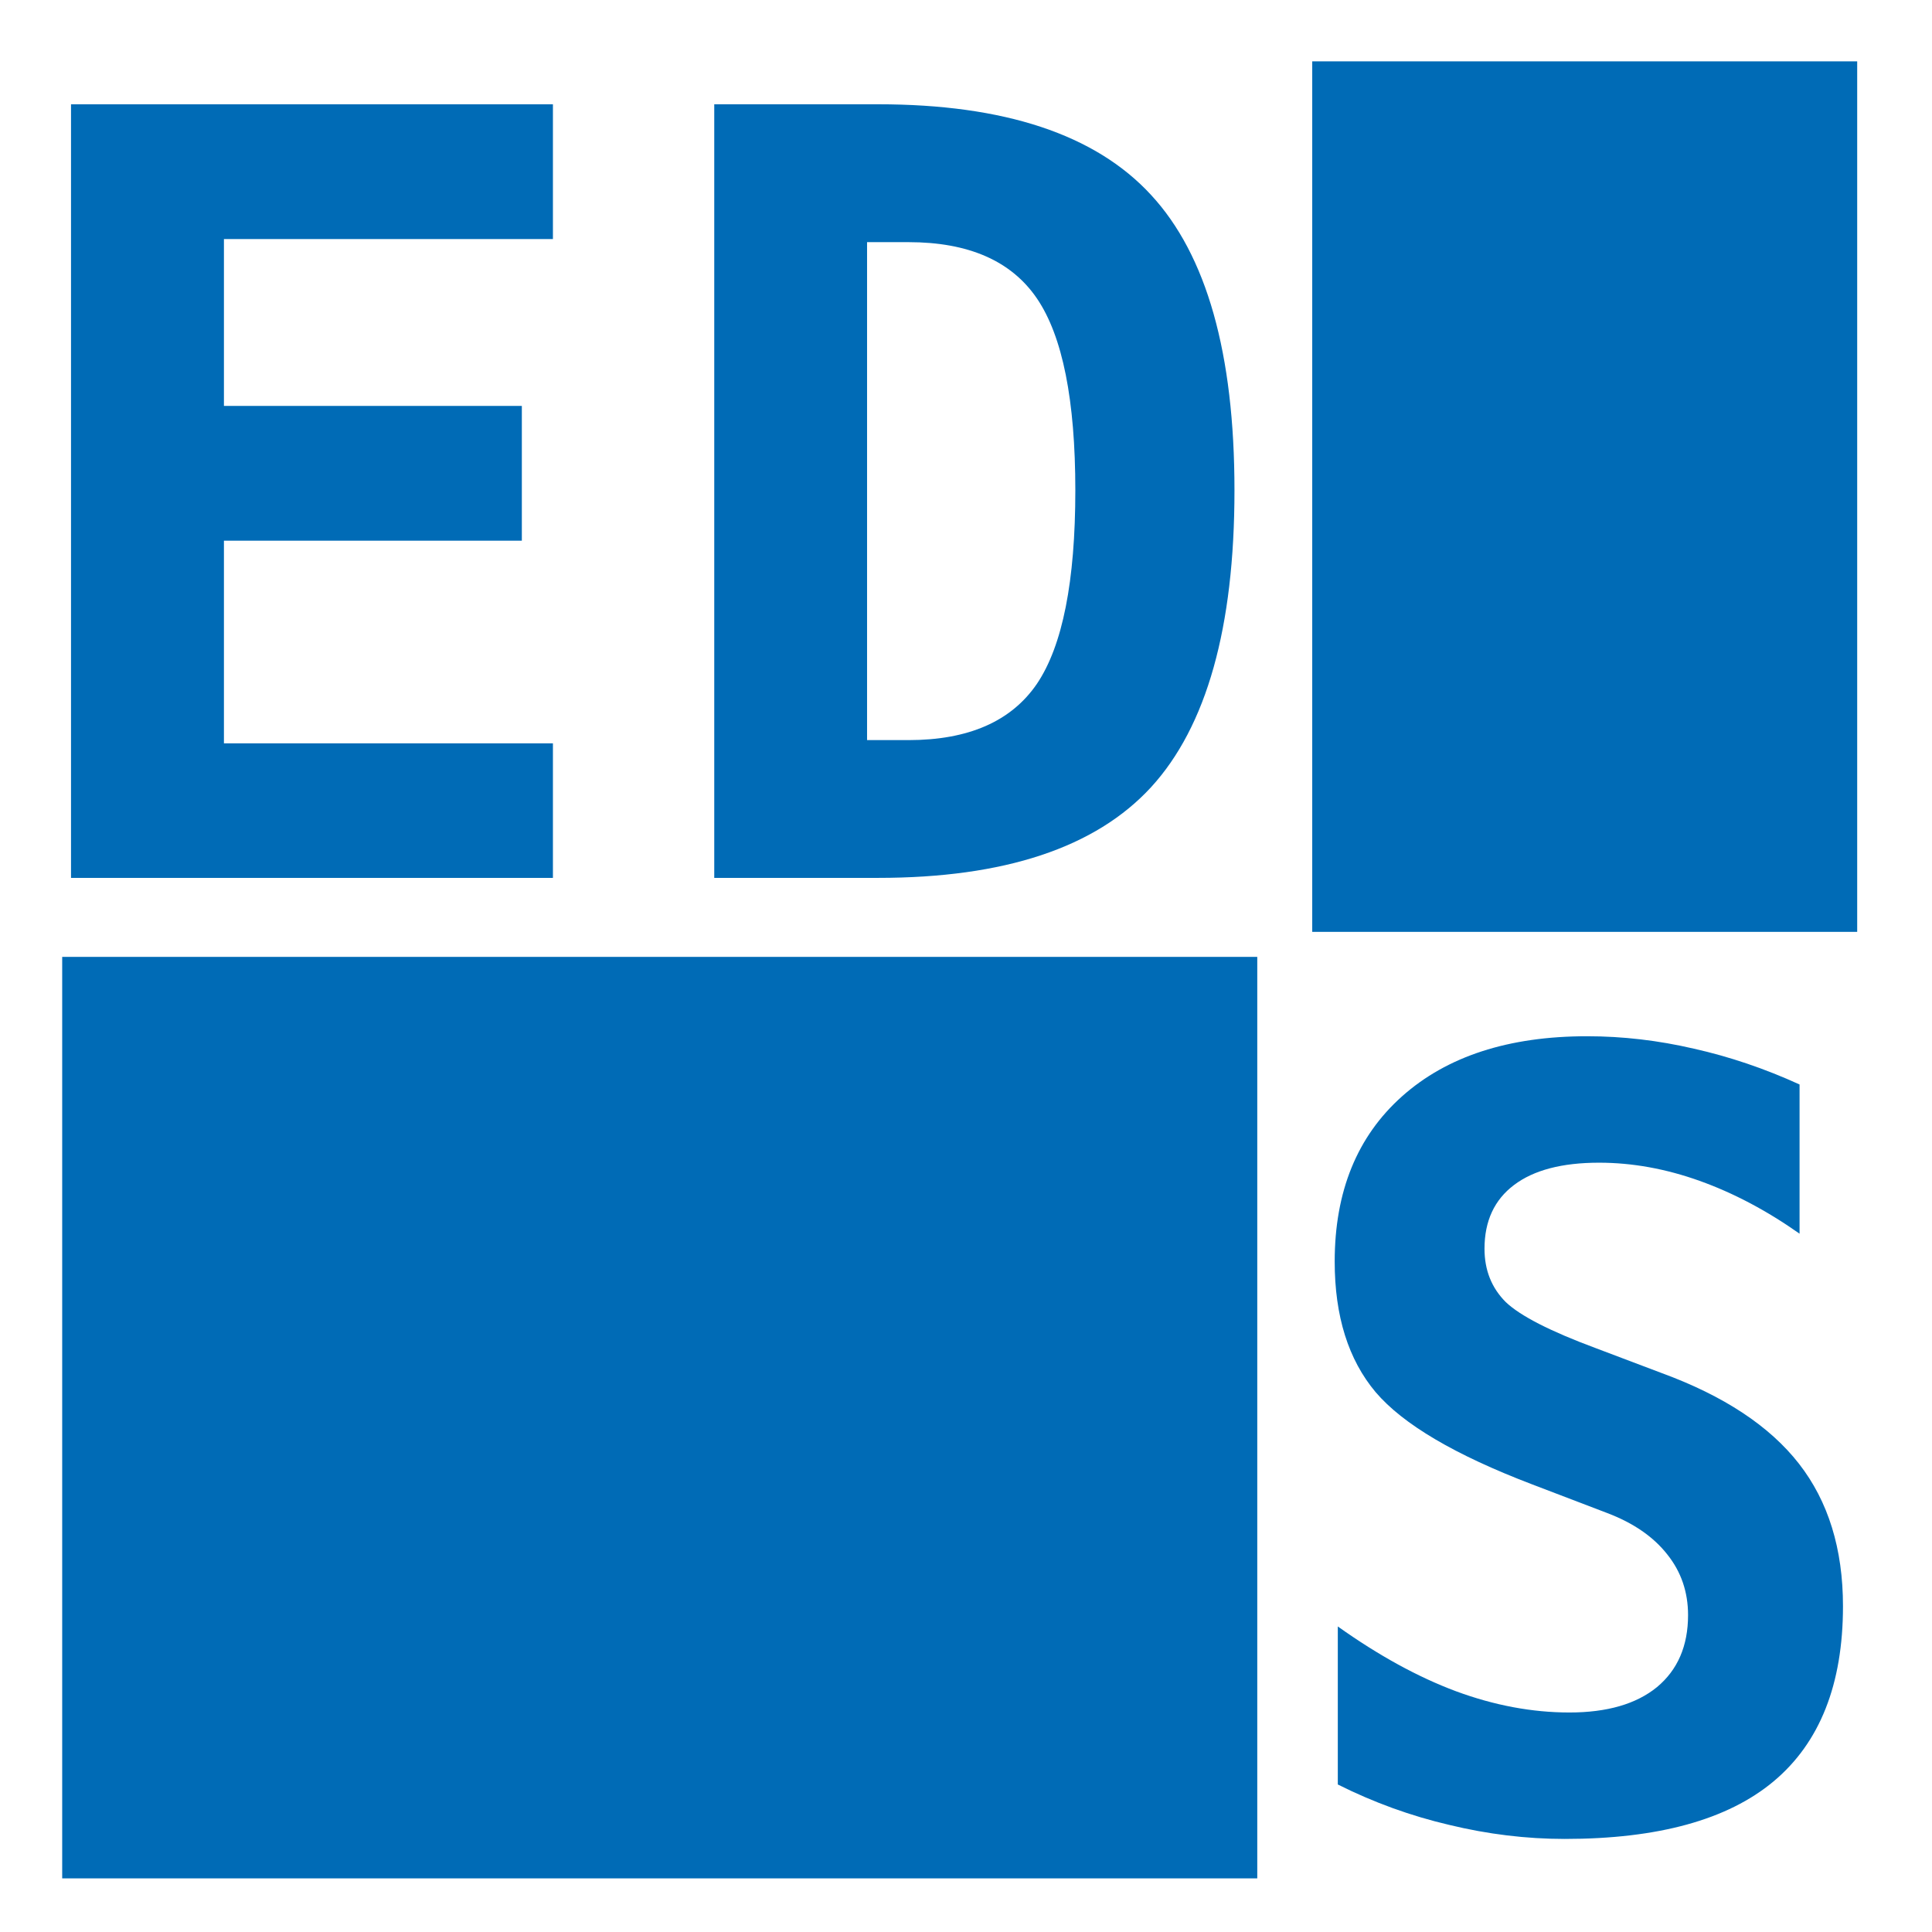
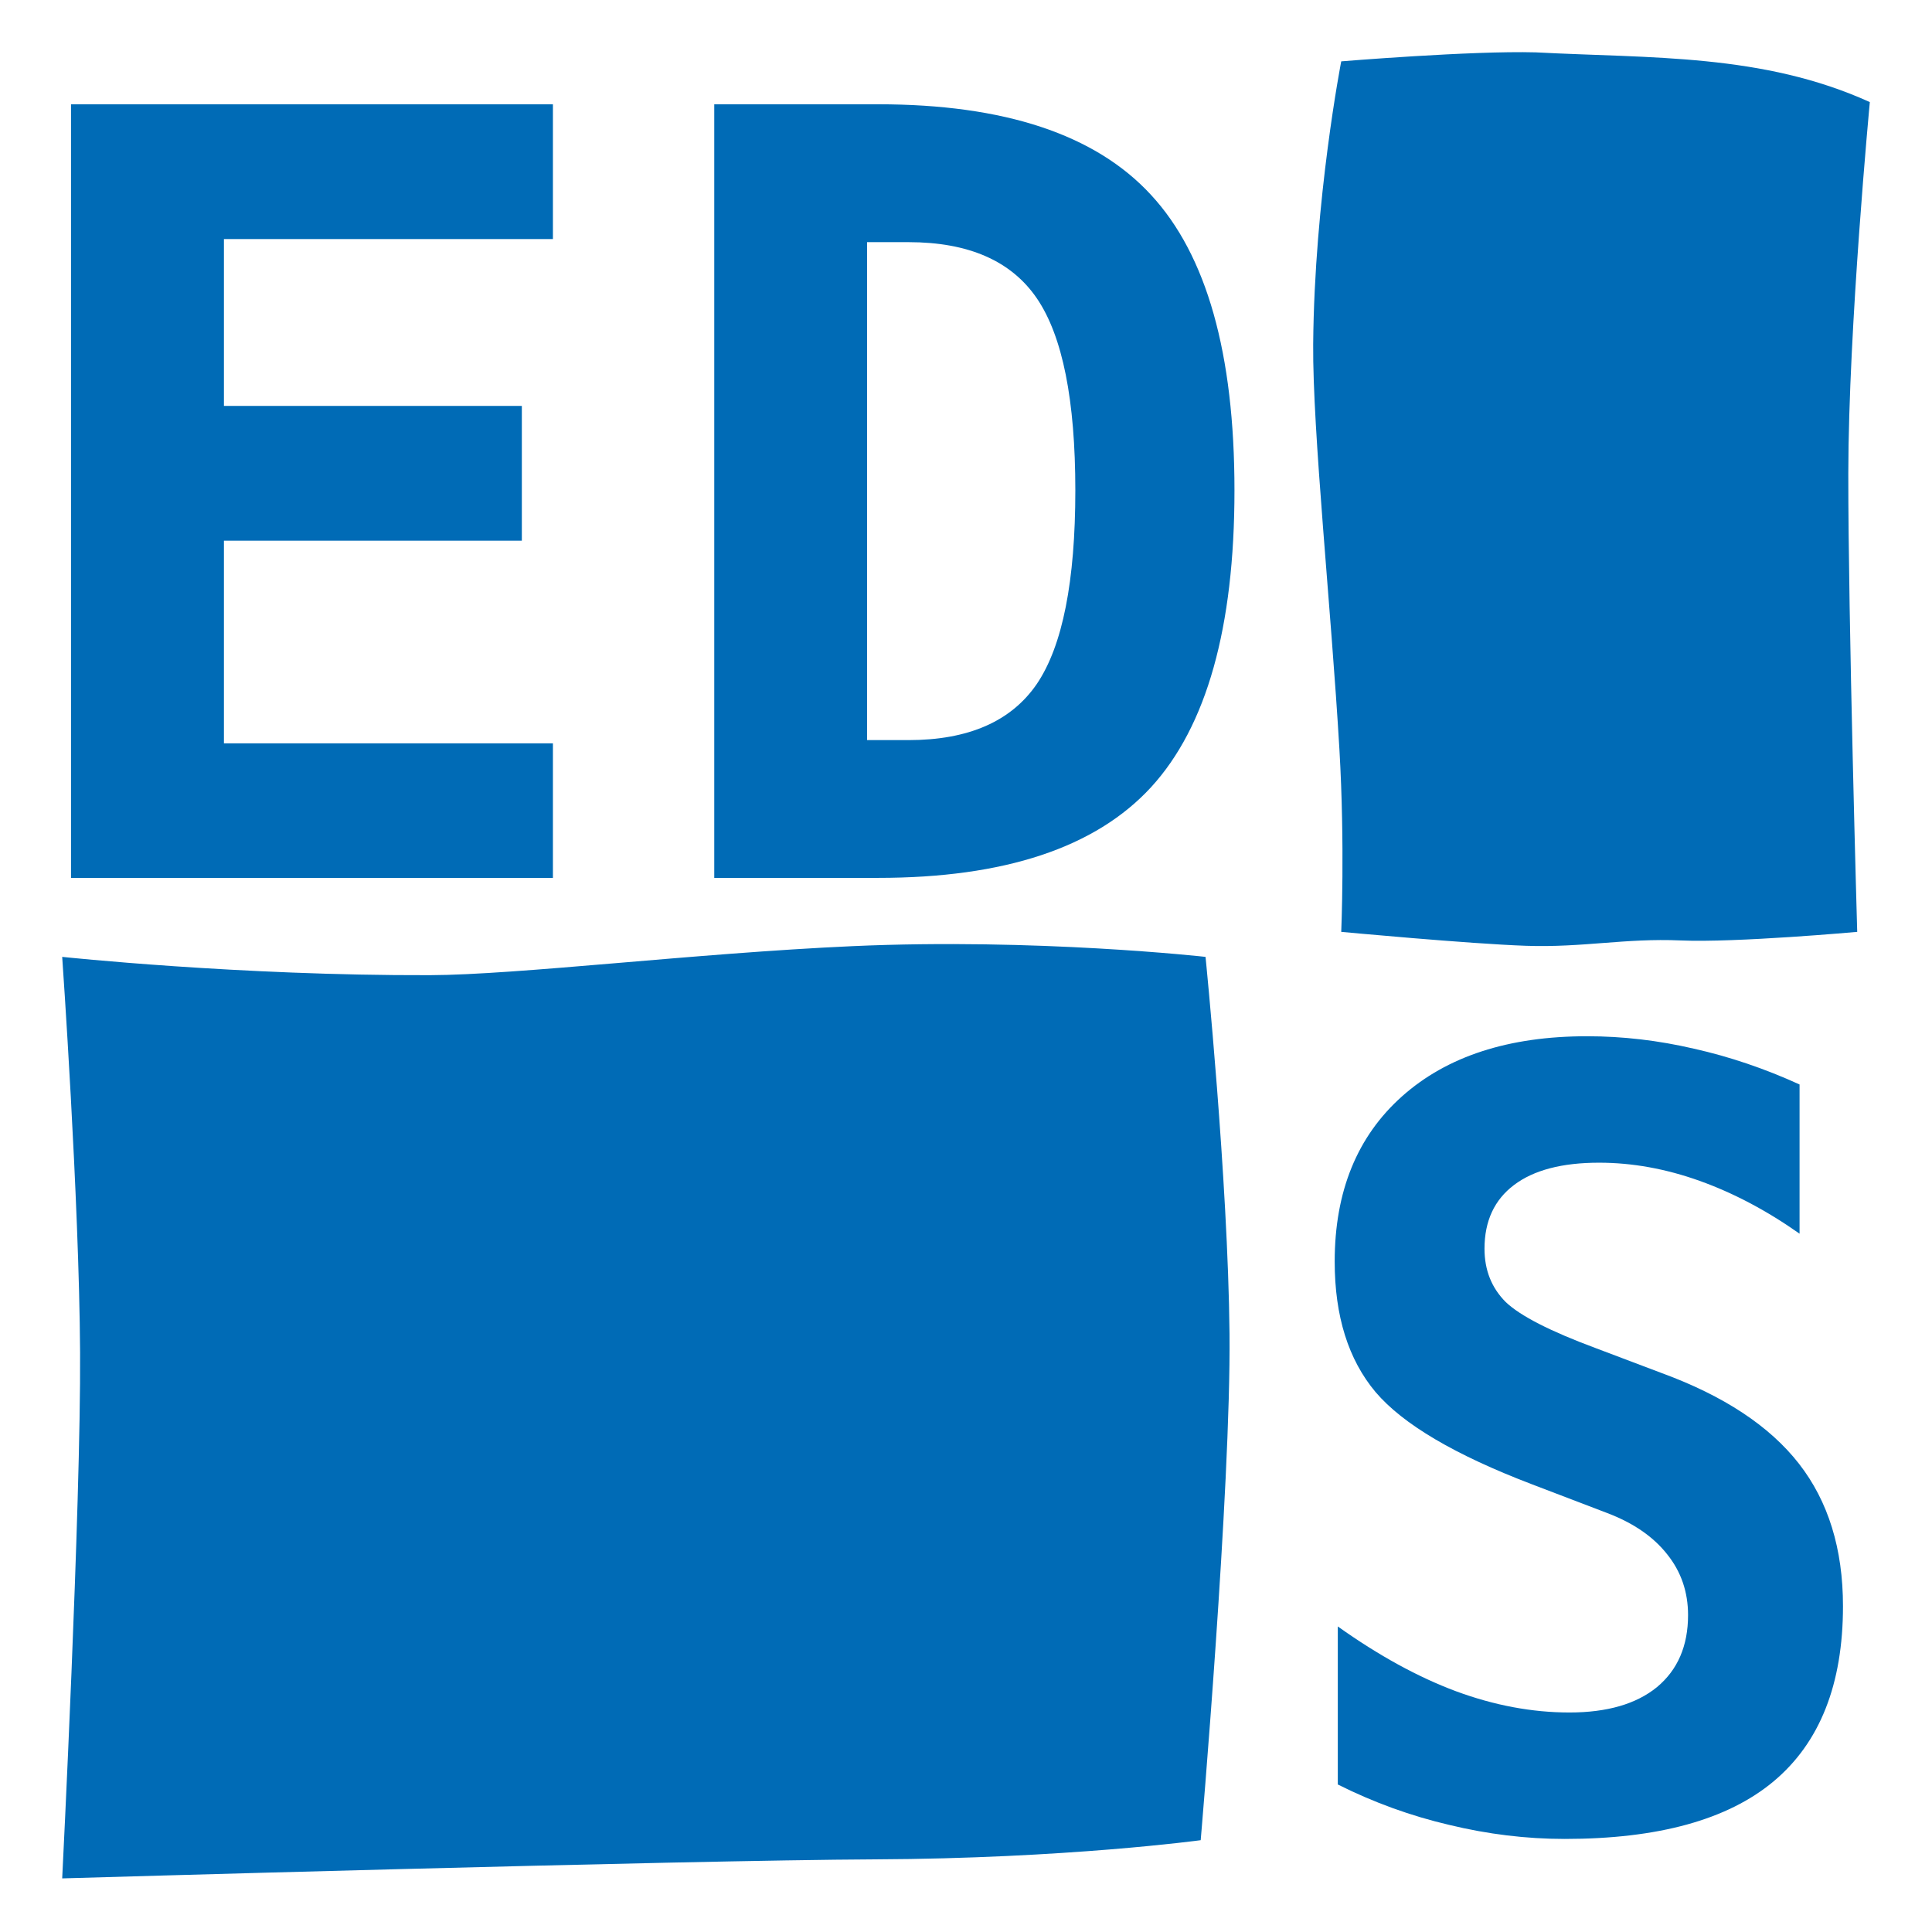
<svg xmlns="http://www.w3.org/2000/svg" width="100mm" height="100mm" viewBox="0 0 100 100" version="1.1" id="svg5">
  <defs id="defs2" />
  <g id="layer1">
    <g aria-label="E" id="text7586" style="font-size:10.583px;line-height:1.25;stroke-width:0.265;fill:#006bb6;fill-opacity:1" transform="matrix(5.190116,0,0,5.190116,-39.28286,-56.25503)">
      <path d="M 13.083,19.594 H 8.277 v -7.715 h 4.806 v 1.344 H 9.802 v 1.664 h 2.971 v 1.344 H 9.802 v 2.021 h 3.281 z" style="font-weight:bold;font-family:'DejaVu Sans Mono';-inkscape-font-specification:'DejaVu Sans Mono Bold';fill:#006bb6;fill-opacity:1" id="path49410" />
    </g>
    <g aria-label="D" id="text19044" style="font-size:10.583px;line-height:1.25;stroke-width:0.265;fill:#006bb6;fill-opacity:1" transform="matrix(5.190116,0,0,5.190116,-147.5962,-39.74115)">
      <path d="m 37.085,10.072 v 4.966 h 0.413 q 0.899,0 1.282,-0.563 0.382,-0.568 0.382,-1.928 0,-1.349 -0.382,-1.912 -0.382,-0.563 -1.282,-0.563 z m -1.524,-1.375 h 1.633 q 1.891,0 2.723,0.904 0.832,0.899 0.832,2.946 0,2.052 -0.832,2.961 -0.832,0.904 -2.723,0.904 h -1.633 z" style="font-weight:bold;font-family:'DejaVu Sans Mono';-inkscape-font-specification:'DejaVu Sans Mono Bold';fill:#006bb6;fill-opacity:1" id="path49431" />
    </g>
    <g aria-label="S" id="text20500" style="font-size:10.583px;line-height:1.25;stroke-width:0.265;fill:#006bb6;fill-opacity:1" transform="matrix(5.190116,0,0,5.190116,-169.8953,-59.48259)">
      <path d="m 48.014,26.264 q -1.152,-0.439 -1.561,-0.92 -0.408,-0.486 -0.408,-1.302 0,-1.049 0.672,-1.648 0.672,-0.599 1.845,-0.599 0.532,0 1.065,0.124 0.532,0.119 1.054,0.357 v 1.488 q -0.491,-0.346 -0.997,-0.527 -0.506,-0.181 -1.003,-0.181 -0.553,0 -0.847,0.222 -0.295,0.222 -0.295,0.636 0,0.32 0.212,0.532 0.217,0.207 0.899,0.46 l 0.656,0.248 q 0.93,0.341 1.369,0.904 0.439,0.563 0.439,1.421 0,1.168 -0.692,1.747 -0.687,0.574 -2.083,0.574 -0.574,0 -1.152,-0.14 -0.574,-0.134 -1.111,-0.403 v -1.576 q 0.61,0.434 1.178,0.646 0.574,0.212 1.132,0.212 0.563,0 0.873,-0.253 0.31,-0.258 0.31,-0.718 0,-0.346 -0.207,-0.605 -0.207,-0.264 -0.599,-0.413 z" style="font-weight:bold;font-family:'DejaVu Sans Mono';-inkscape-font-specification:'DejaVu Sans Mono Bold';fill:#006bb6;fill-opacity:1" id="path49452" />
    </g>
-     <rect style="fill:#006bb6;fill-opacity:1;stroke-width:0.278" id="rect49671" width="28.207" height="45.057" x="67.921" y="3.176" />
-     <rect style="fill:#006bb6;fill-opacity:1;stroke-width:0.423" id="rect49671-2" width="61.857" height="47.696" x="3.219" y="49.528" />
+     <path id="rect49671" style="fill:#006bb6;fill-opacity:1;stroke-width:0.27" d="m 69.422,3.176 c 0,0 6.753,-0.558 10.06,-0.466 5.991,0.315 11.746,0.056 17.3,2.574 0,0 -1.106,11.696 -1.114,19.207 -0.008,7.511 0.461,23.742 0.461,23.742 0,0 -6.282,0.569 -9.148,0.444 -2.866,-0.125 -5.053,0.378 -7.992,0.277 -2.939,-0.1 -9.567,-0.721 -9.567,-0.721 0,0 0.196,-4.487 -0.094,-9.446 C 68.9,31.486 67.934,22.296 67.97,17.82 68.032,10.304 69.422,3.176 69.422,3.176 Z" />
+     <path id="rect49671-2" style="fill:#006bb6;fill-opacity:1;stroke:none;stroke-width:0.414;stroke-opacity:1" d="m 3.219,49.528 c 0,0 9.163,0.977 19.028,0.947 4.548,-0.014 13.73,-1.136 21.873,-1.502 9.518,-0.427 18.278,0.555 18.278,0.555 0,0 1.165,11.548 1.242,19.509 0.078,7.961 -1.492,26.211 -1.492,26.211 0,0 -6.979,0.95 -16.845,0.992 -9.866,0.043 -42.084,0.985 -42.084,0.985 0,0 0.971,-19.268 0.926,-27.224 C 4.1,62.045 3.219,49.528 3.219,49.528 Z" />
  </g>
</svg>
